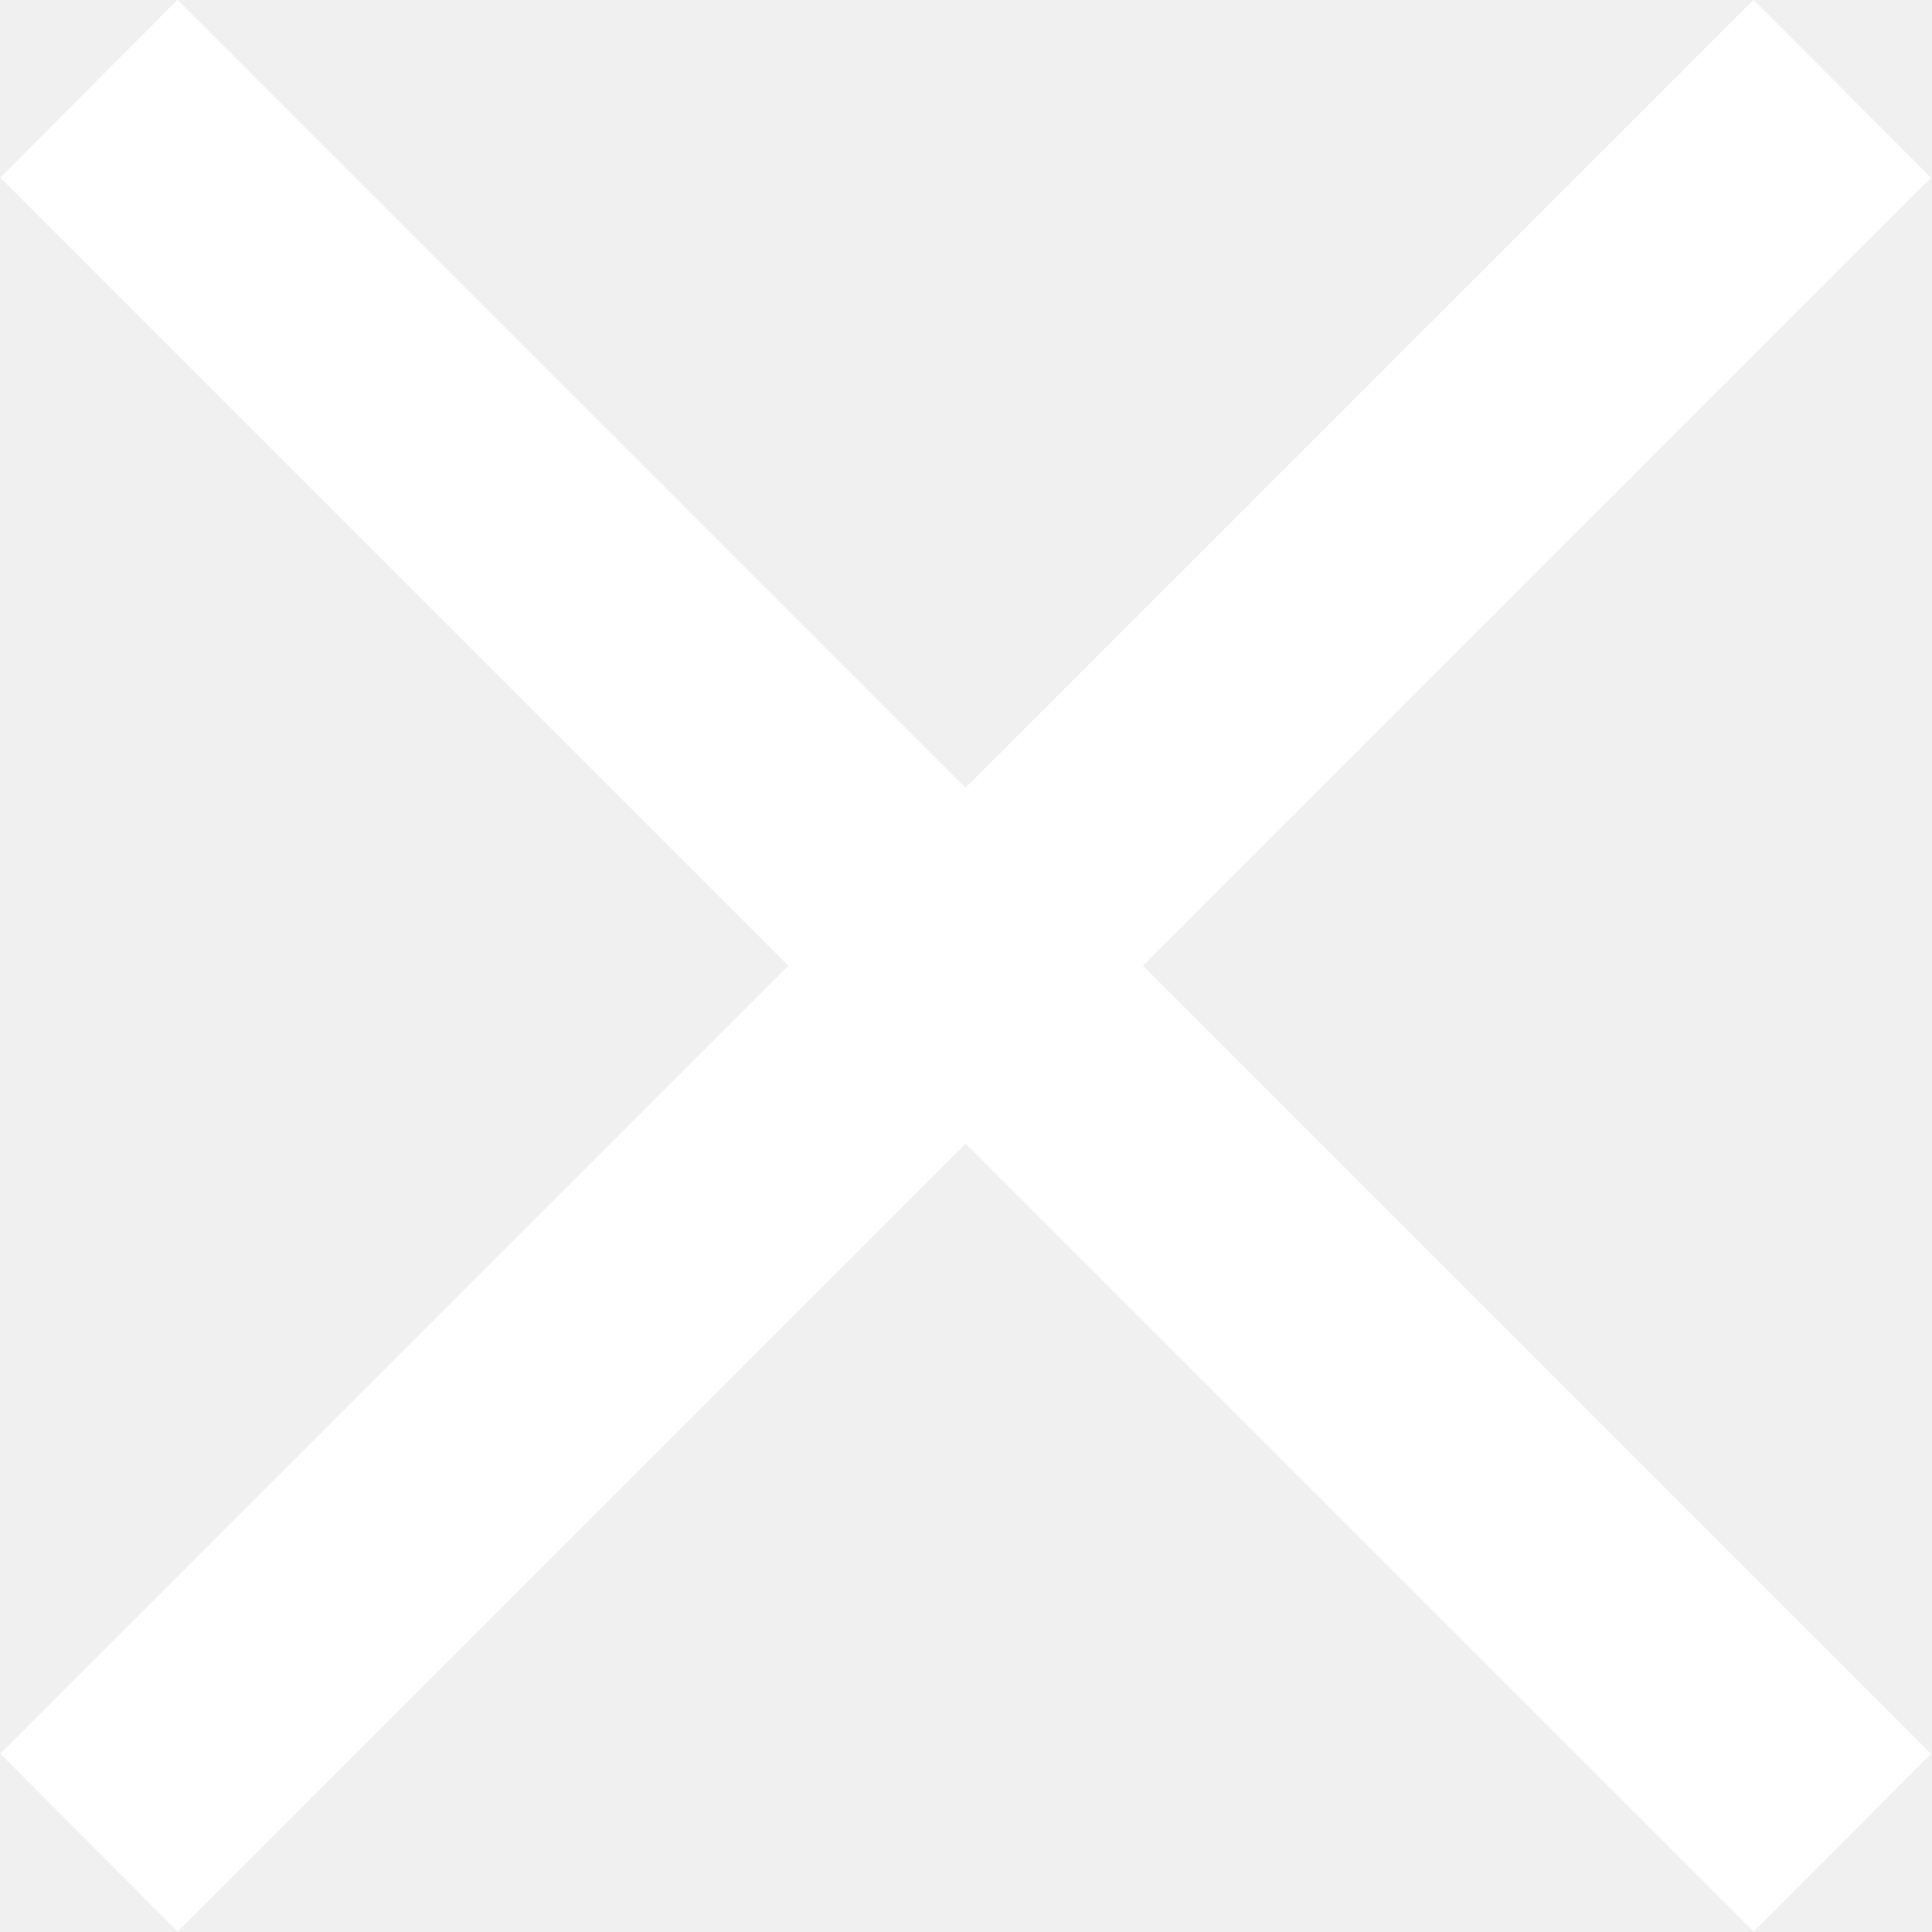
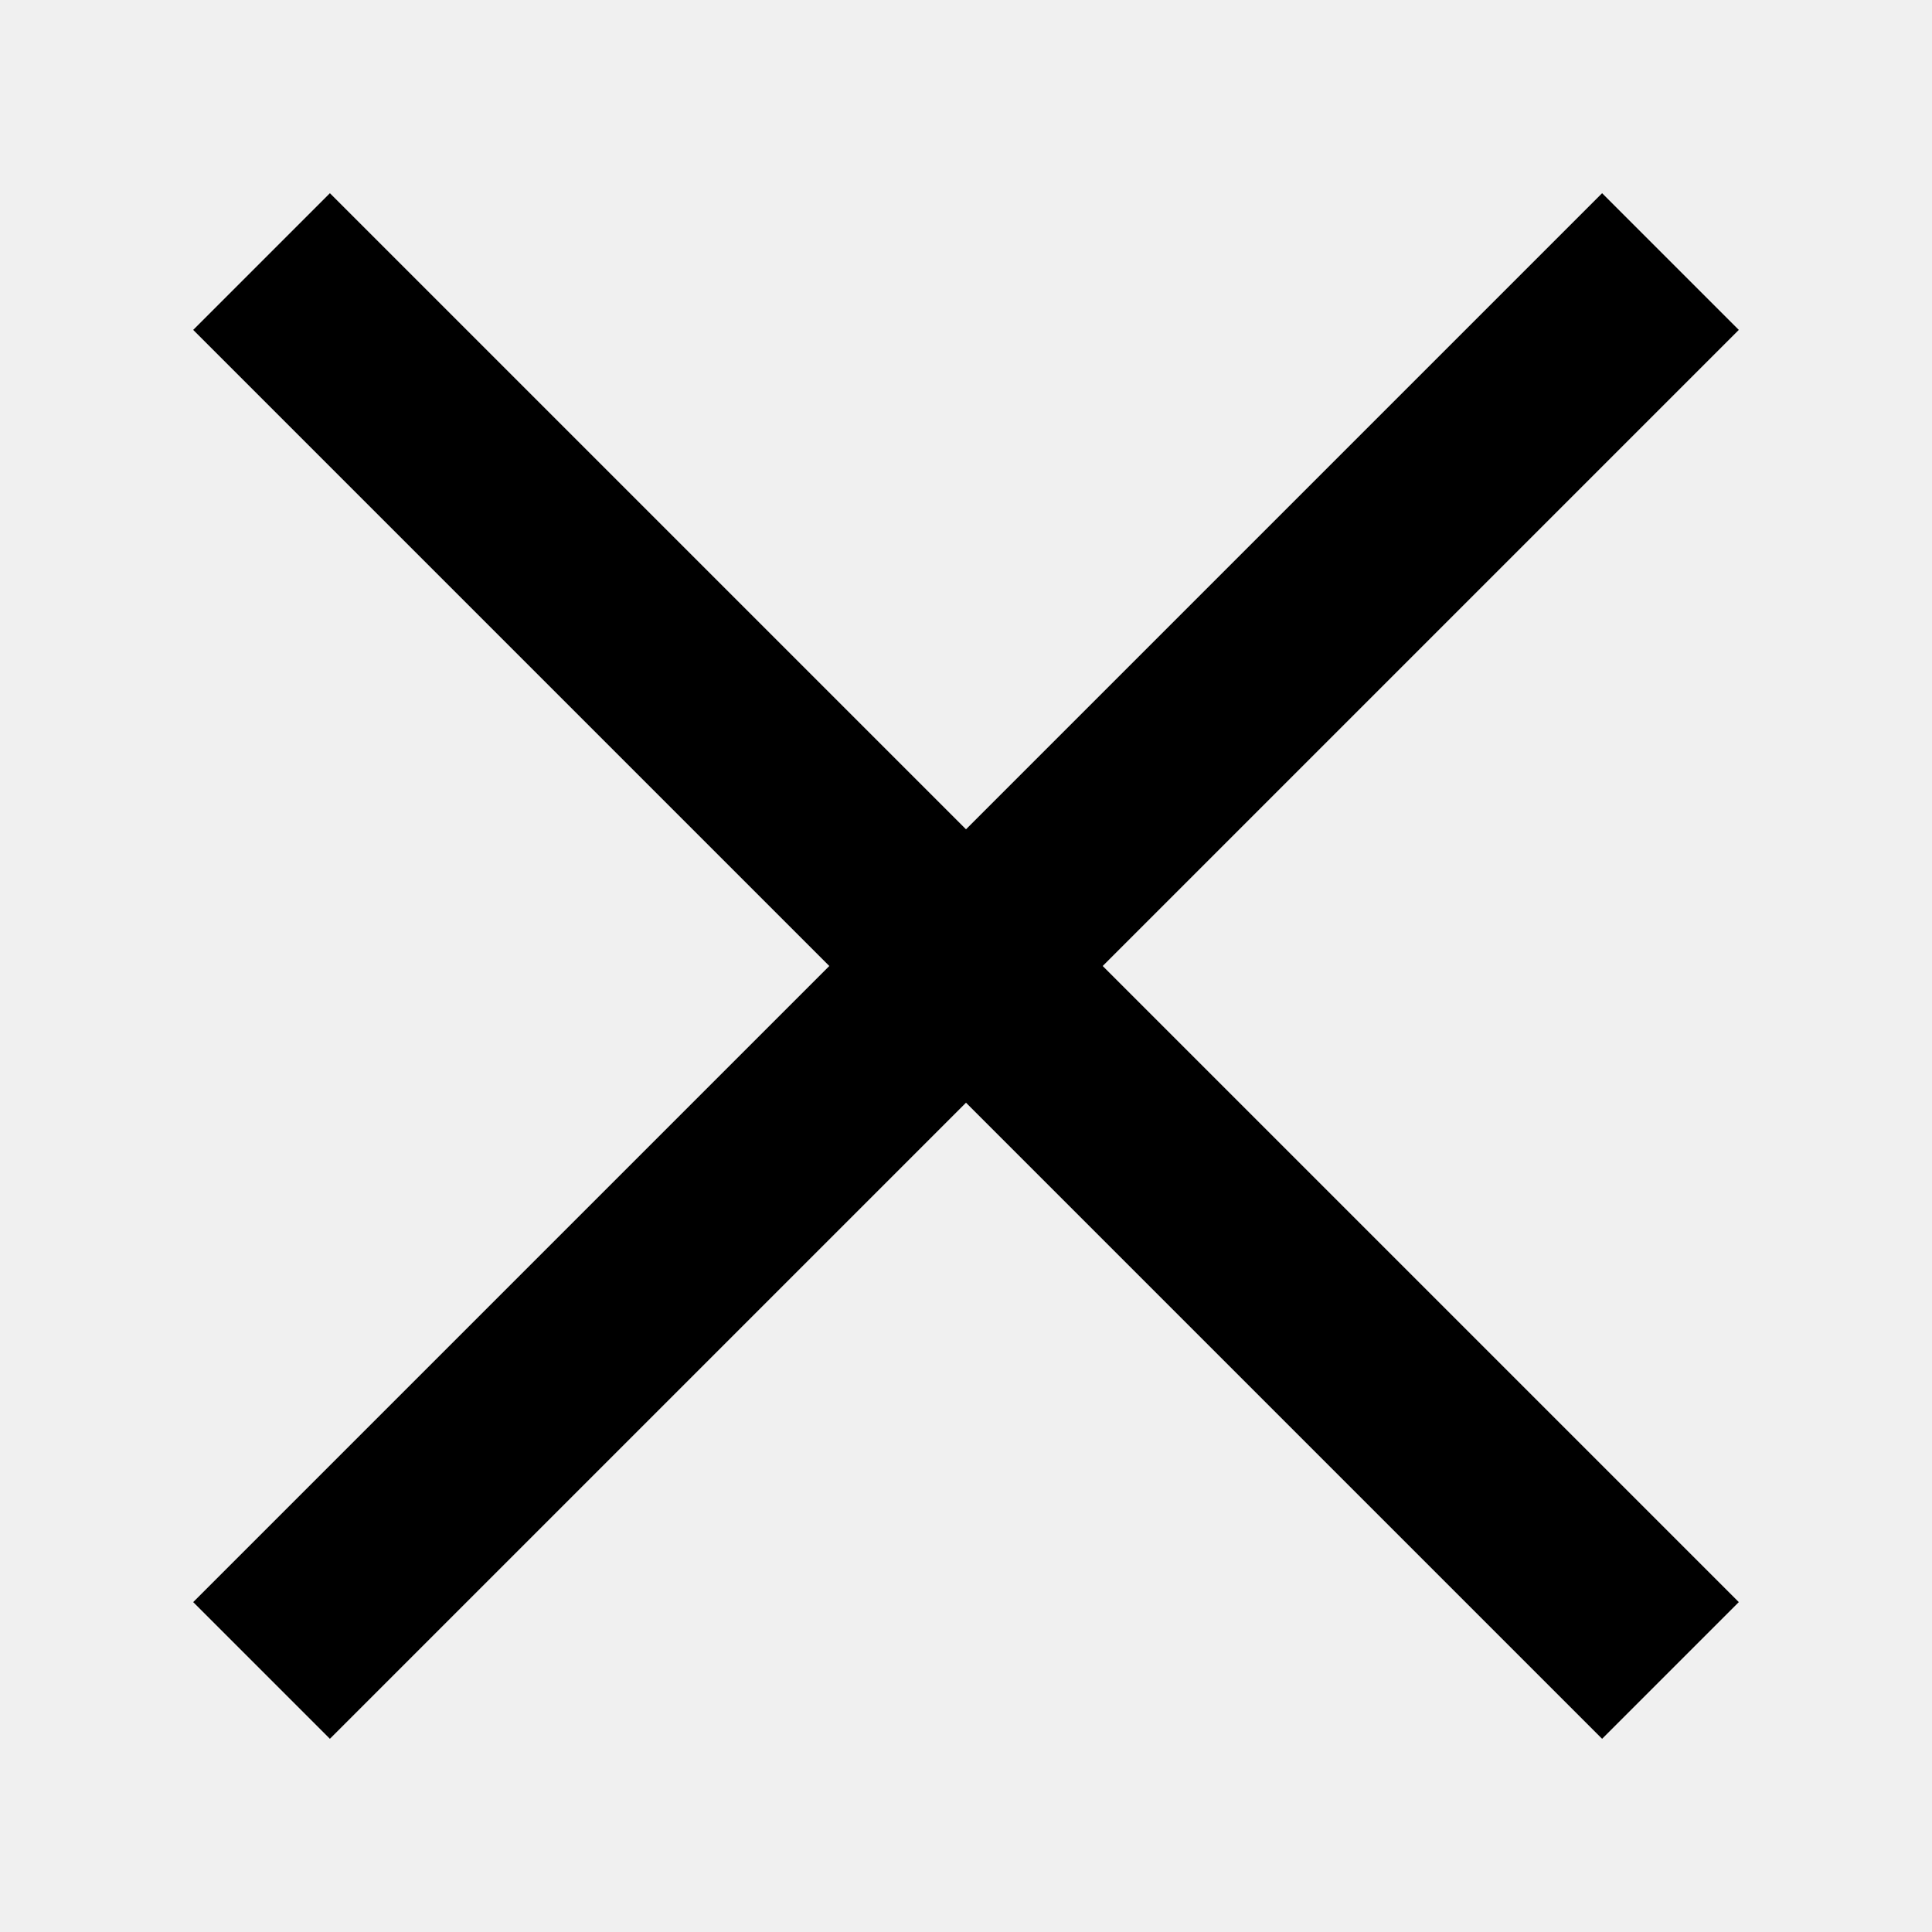
- <svg xmlns="http://www.w3.org/2000/svg" width="18.627" height="18.633" viewBox="0 0 18.627 18.633">
-   <path d="M12112.314,15759.027l-7.6,7.6-1.709-1.715,7.6-7.6-7.6-7.6,1.709-1.717,7.6,7.6,7.6-7.6,1.711,1.717-7.6,7.6,7.6,7.6-1.711,1.715Z" transform="translate(-12103.002 -15747.998)" fill="#fff" />
+ <svg xmlns="http://www.w3.org/2000/svg" width="20" height="20" viewBox="0 0 20 20">
+   <g id="Close" transform="translate(160 -82)">
+     <g fill="none" stroke-miterlimit="10">
+       <path d="M-142,85.415-143.415,84-150,90.585-156.585,84-158,85.415-151.415,92-158,98.585l1.415,1.415L-150,93.415l6.585,6.585L-142,98.585-148.585,92Z" stroke="none" />
+       <path d="M -156.585 84 L -150 90.585 L -143.415 84 L -142 85.415 L -148.585 92 L -142 98.585 L -143.415 100 L -150 93.415 L -156.585 100 L -158 98.585 L -151.415 92 L -158 85.415 L -156.585 84 Z" stroke="none" fill="currentColor" />
+     </g>
+     <rect width="20" height="20" transform="translate(-160 82)" fill="none" />
+   </g>
</svg>
